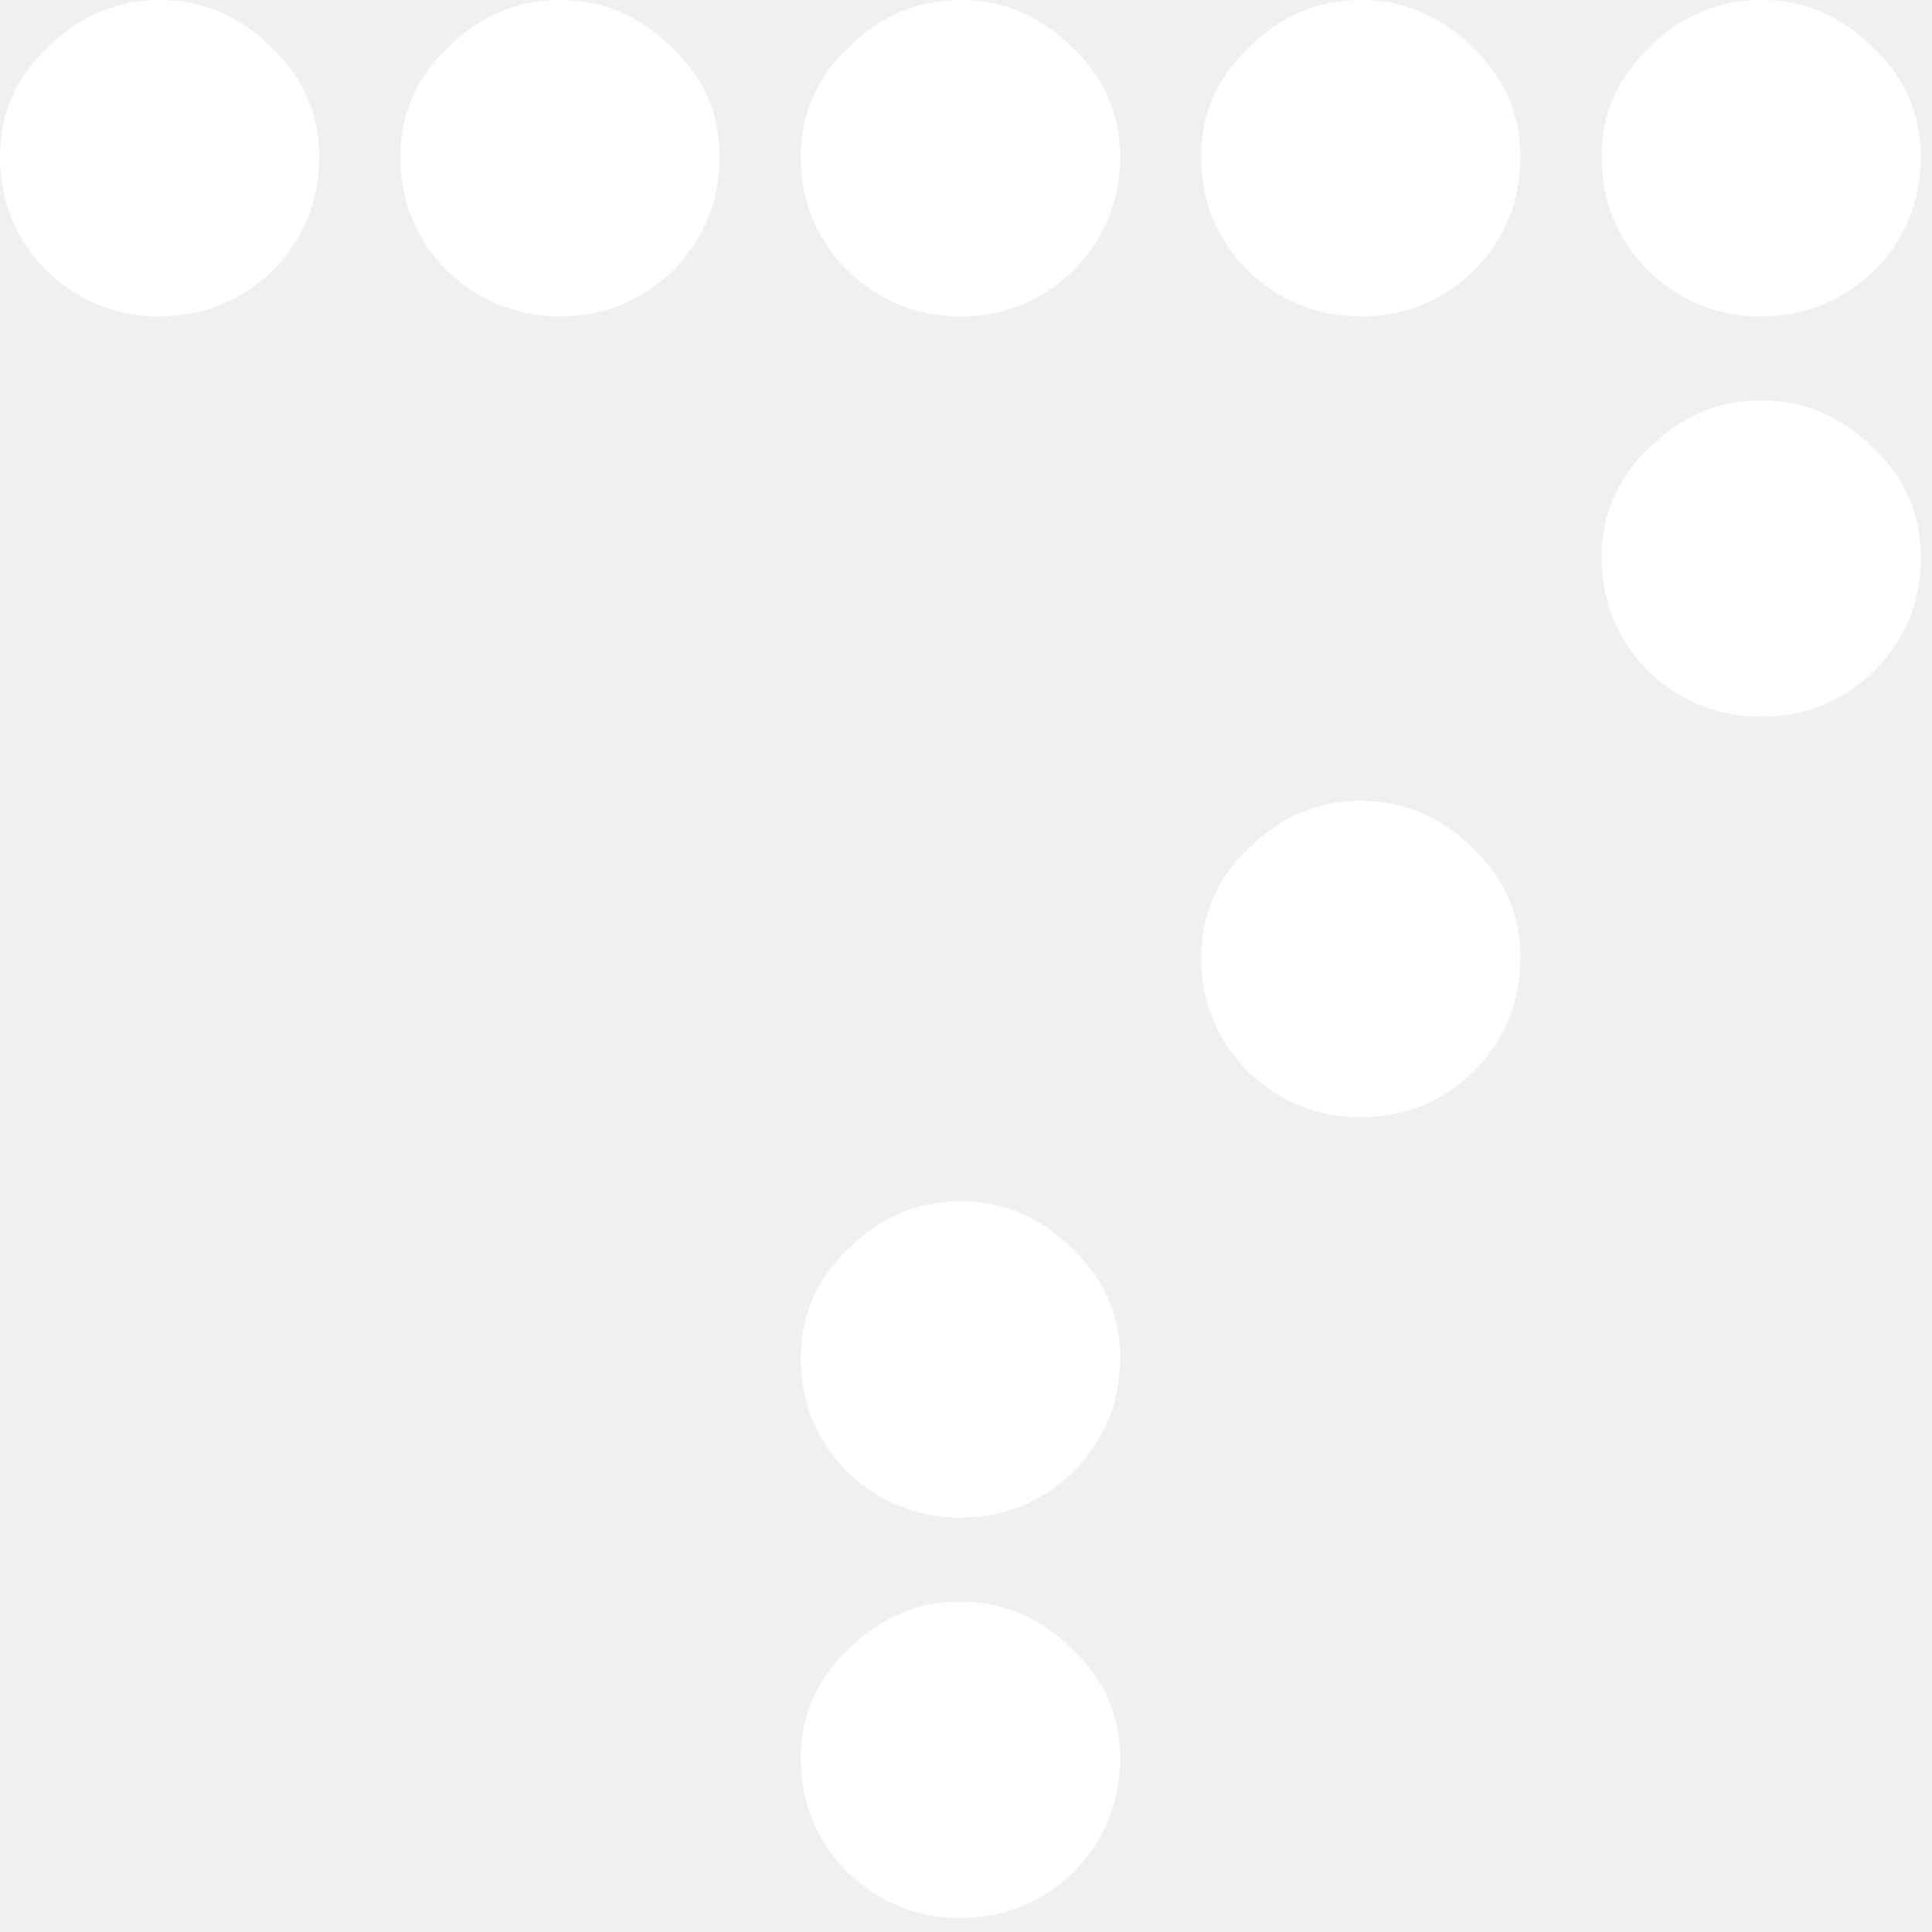
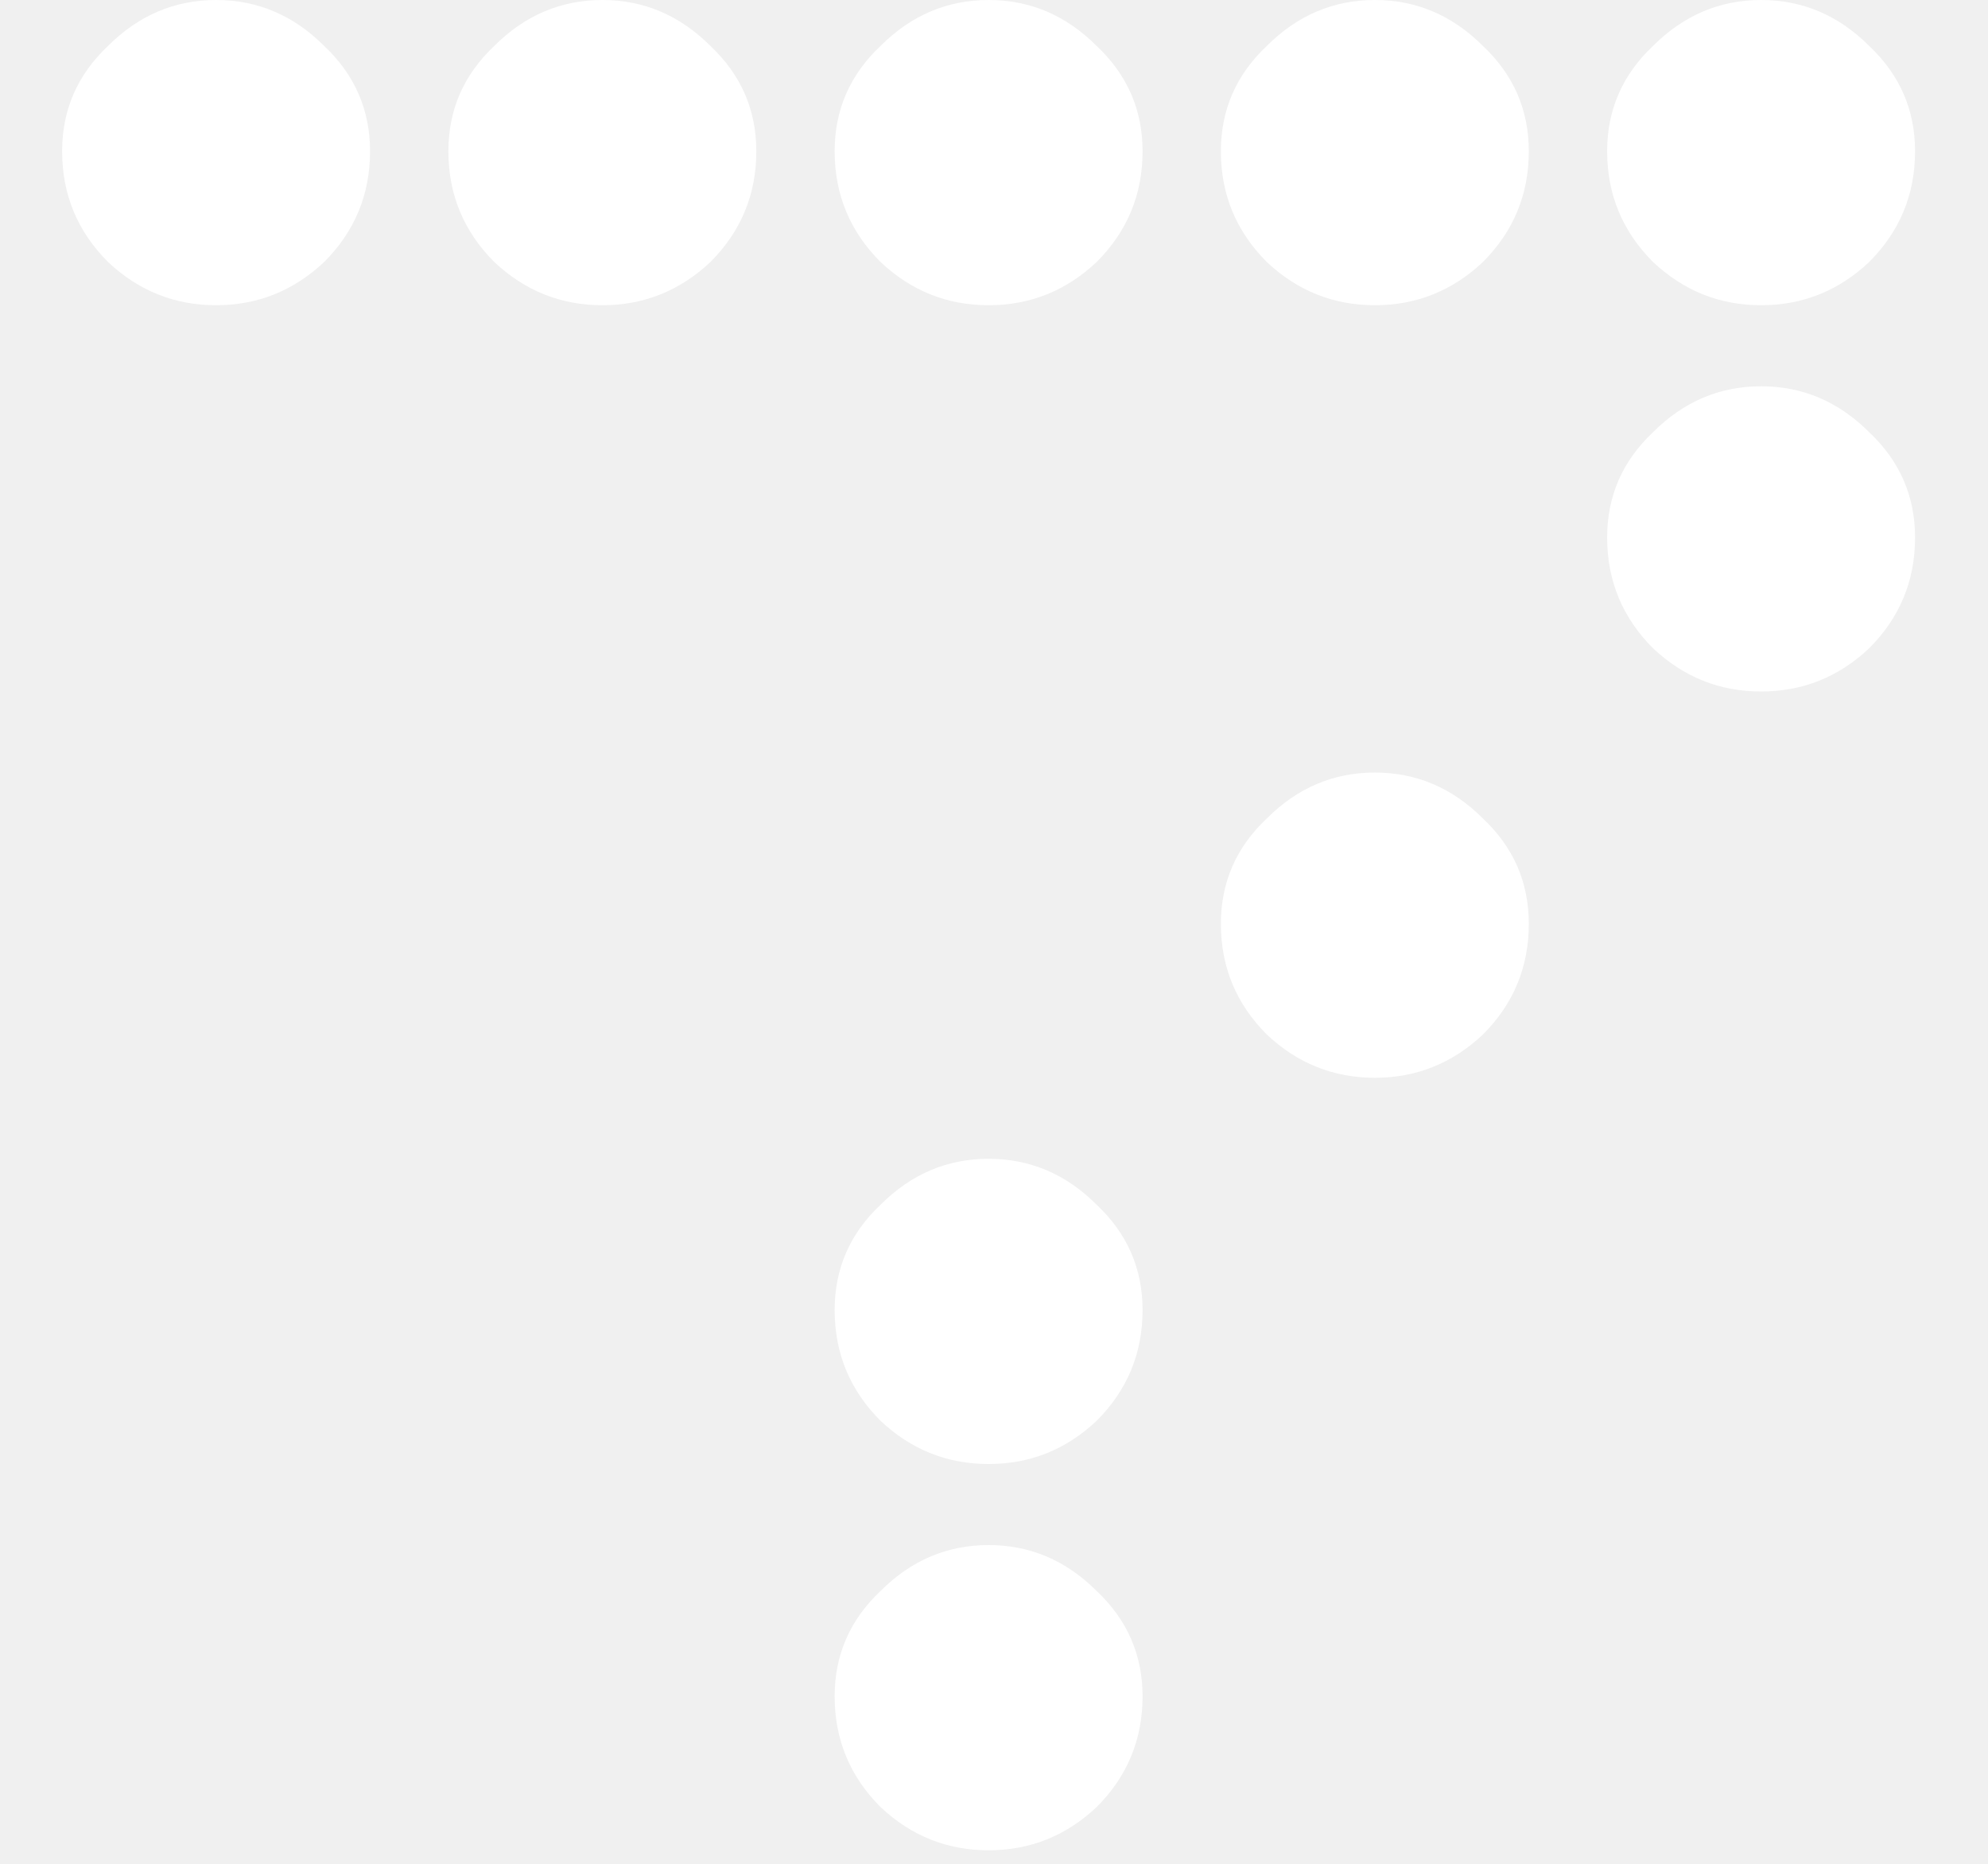
- <svg xmlns="http://www.w3.org/2000/svg" width="60" height="60" viewBox="0 0 60 60" fill="none">
-   <path d="M12.435 4.87C12.435 3.536 12.928 2.406 13.913 1.478C14.899 0.493 16.058 0 17.391 0C18.725 0 19.884 0.493 20.87 1.478C21.855 2.406 22.348 3.536 22.348 4.87C22.348 6.261 21.855 7.449 20.87 8.435C19.884 9.362 18.725 9.826 17.391 9.826C16.058 9.826 14.899 9.362 13.913 8.435C12.928 7.449 12.435 6.261 12.435 4.87ZM37.304 4.87C37.304 3.536 37.797 2.406 38.783 1.478C39.768 0.493 40.928 0 42.261 0C43.594 0 44.754 0.493 45.739 1.478C46.725 2.406 47.217 3.536 47.217 4.87C47.217 6.261 46.725 7.449 45.739 8.435C44.754 9.362 43.594 9.826 42.261 9.826C40.928 9.826 39.768 9.362 38.783 8.435C37.797 7.449 37.304 6.261 37.304 4.87ZM37.304 29.739C37.304 28.406 37.797 27.275 38.783 26.348C39.768 25.362 40.928 24.87 42.261 24.87C43.594 24.87 44.754 25.362 45.739 26.348C46.725 27.275 47.217 28.406 47.217 29.739C47.217 31.13 46.725 32.319 45.739 33.304C44.754 34.232 43.594 34.696 42.261 34.696C40.928 34.696 39.768 34.232 38.783 33.304C37.797 32.319 37.304 31.13 37.304 29.739ZM24.87 54.609C24.87 53.275 25.362 52.145 26.348 51.217C27.333 50.232 28.493 49.739 29.826 49.739C31.159 49.739 32.319 50.232 33.304 51.217C34.29 52.145 34.783 53.275 34.783 54.609C34.783 56 34.29 57.188 33.304 58.174C32.319 59.101 31.159 59.565 29.826 59.565C28.493 59.565 27.333 59.101 26.348 58.174C25.362 57.188 24.87 56 24.87 54.609ZM49.739 4.87C49.739 3.536 50.232 2.406 51.217 1.478C52.203 0.493 53.362 0 54.696 0C56.029 0 57.188 0.493 58.174 1.478C59.159 2.406 59.652 3.536 59.652 4.87C59.652 6.261 59.159 7.449 58.174 8.435C57.188 9.362 56.029 9.826 54.696 9.826C53.362 9.826 52.203 9.362 51.217 8.435C50.232 7.449 49.739 6.261 49.739 4.87ZM49.739 17.304C49.739 15.971 50.232 14.841 51.217 13.913C52.203 12.928 53.362 12.435 54.696 12.435C56.029 12.435 57.188 12.928 58.174 13.913C59.159 14.841 59.652 15.971 59.652 17.304C59.652 18.696 59.159 19.884 58.174 20.87C57.188 21.797 56.029 22.261 54.696 22.261C53.362 22.261 52.203 21.797 51.217 20.87C50.232 19.884 49.739 18.696 49.739 17.304ZM24.87 42.174C24.87 40.841 25.362 39.71 26.348 38.783C27.333 37.797 28.493 37.304 29.826 37.304C31.159 37.304 32.319 37.797 33.304 38.783C34.29 39.71 34.783 40.841 34.783 42.174C34.783 43.565 34.29 44.754 33.304 45.739C32.319 46.667 31.159 47.13 29.826 47.13C28.493 47.13 27.333 46.667 26.348 45.739C25.362 44.754 24.87 43.565 24.87 42.174ZM0 4.87C0 3.536 0.493 2.406 1.478 1.478C2.464 0.493 3.623 0 4.957 0C6.29 0 7.449 0.493 8.435 1.478C9.42 2.406 9.913 3.536 9.913 4.87C9.913 6.261 9.42 7.449 8.435 8.435C7.449 9.362 6.29 9.826 4.957 9.826C3.623 9.826 2.464 9.362 1.478 8.435C0.493 7.449 0 6.261 0 4.87ZM24.87 4.87C24.87 3.536 25.362 2.406 26.348 1.478C27.333 0.493 28.493 0 29.826 0C31.159 0 32.319 0.493 33.304 1.478C34.29 2.406 34.783 3.536 34.783 4.87C34.783 6.261 34.29 7.449 33.304 8.435C32.319 9.362 31.159 9.826 29.826 9.826C28.493 9.826 27.333 9.362 26.348 8.435C25.362 7.449 24.87 6.261 24.87 4.87Z" fill="white" />
+ <svg xmlns="http://www.w3.org/2000/svg" width="64" height="60" viewBox="0 0 64 60" fill="none">
+   <path d="M14.435 4.87C14.435 3.536 14.928 2.406 15.913 1.478C16.898 0.493 18.058 0 19.391 0C20.725 0 21.884 0.493 22.87 1.478C23.855 2.406 24.348 3.536 24.348 4.87C24.348 6.261 23.855 7.449 22.87 8.435C21.884 9.362 20.725 9.826 19.391 9.826C18.058 9.826 16.898 9.362 15.913 8.435C14.928 7.449 14.435 6.261 14.435 4.87ZM39.304 4.87C39.304 3.536 39.797 2.406 40.783 1.478C41.768 0.493 42.928 0 44.261 0C45.594 0 46.754 0.493 47.739 1.478C48.725 2.406 49.217 3.536 49.217 4.87C49.217 6.261 48.725 7.449 47.739 8.435C46.754 9.362 45.594 9.826 44.261 9.826C42.928 9.826 41.768 9.362 40.783 8.435C39.797 7.449 39.304 6.261 39.304 4.87ZM39.304 29.739C39.304 28.406 39.797 27.275 40.783 26.348C41.768 25.362 42.928 24.87 44.261 24.87C45.594 24.87 46.754 25.362 47.739 26.348C48.725 27.275 49.217 28.406 49.217 29.739C49.217 31.13 48.725 32.319 47.739 33.304C46.754 34.232 45.594 34.696 44.261 34.696C42.928 34.696 41.768 34.232 40.783 33.304C39.797 32.319 39.304 31.13 39.304 29.739ZM26.87 54.609C26.87 53.275 27.362 52.145 28.348 51.217C29.333 50.232 30.493 49.739 31.826 49.739C33.159 49.739 34.319 50.232 35.304 51.217C36.29 52.145 36.783 53.275 36.783 54.609C36.783 56 36.29 57.188 35.304 58.174C34.319 59.101 33.159 59.565 31.826 59.565C30.493 59.565 29.333 59.101 28.348 58.174C27.362 57.188 26.87 56 26.87 54.609ZM51.739 4.87C51.739 3.536 52.232 2.406 53.217 1.478C54.203 0.493 55.362 0 56.696 0C58.029 0 59.188 0.493 60.174 1.478C61.159 2.406 61.652 3.536 61.652 4.87C61.652 6.261 61.159 7.449 60.174 8.435C59.188 9.362 58.029 9.826 56.696 9.826C55.362 9.826 54.203 9.362 53.217 8.435C52.232 7.449 51.739 6.261 51.739 4.87ZM51.739 17.304C51.739 15.971 52.232 14.841 53.217 13.913C54.203 12.928 55.362 12.435 56.696 12.435C58.029 12.435 59.188 12.928 60.174 13.913C61.159 14.841 61.652 15.971 61.652 17.304C61.652 18.696 61.159 19.884 60.174 20.87C59.188 21.797 58.029 22.261 56.696 22.261C55.362 22.261 54.203 21.797 53.217 20.87C52.232 19.884 51.739 18.696 51.739 17.304ZM26.87 42.174C26.87 40.841 27.362 39.71 28.348 38.783C29.333 37.797 30.493 37.304 31.826 37.304C33.159 37.304 34.319 37.797 35.304 38.783C36.29 39.71 36.783 40.841 36.783 42.174C36.783 43.565 36.29 44.754 35.304 45.739C34.319 46.667 33.159 47.13 31.826 47.13C30.493 47.13 29.333 46.667 28.348 45.739C27.362 44.754 26.87 43.565 26.87 42.174ZM2 4.87C2 3.536 2.493 2.406 3.478 1.478C4.464 0.493 5.623 0 6.957 0C8.29 0 9.449 0.493 10.435 1.478C11.42 2.406 11.913 3.536 11.913 4.87C11.913 6.261 11.42 7.449 10.435 8.435C9.449 9.362 8.29 9.826 6.957 9.826C5.623 9.826 4.464 9.362 3.478 8.435C2.493 7.449 2 6.261 2 4.87ZM26.87 4.87C26.87 3.536 27.362 2.406 28.348 1.478C29.333 0.493 30.493 0 31.826 0C33.159 0 34.319 0.493 35.304 1.478C36.29 2.406 36.783 3.536 36.783 4.87C36.783 6.261 36.29 7.449 35.304 8.435C34.319 9.362 33.159 9.826 31.826 9.826C30.493 9.826 29.333 9.362 28.348 8.435C27.362 7.449 26.87 6.261 26.87 4.87Z" fill="white" />
</svg>
